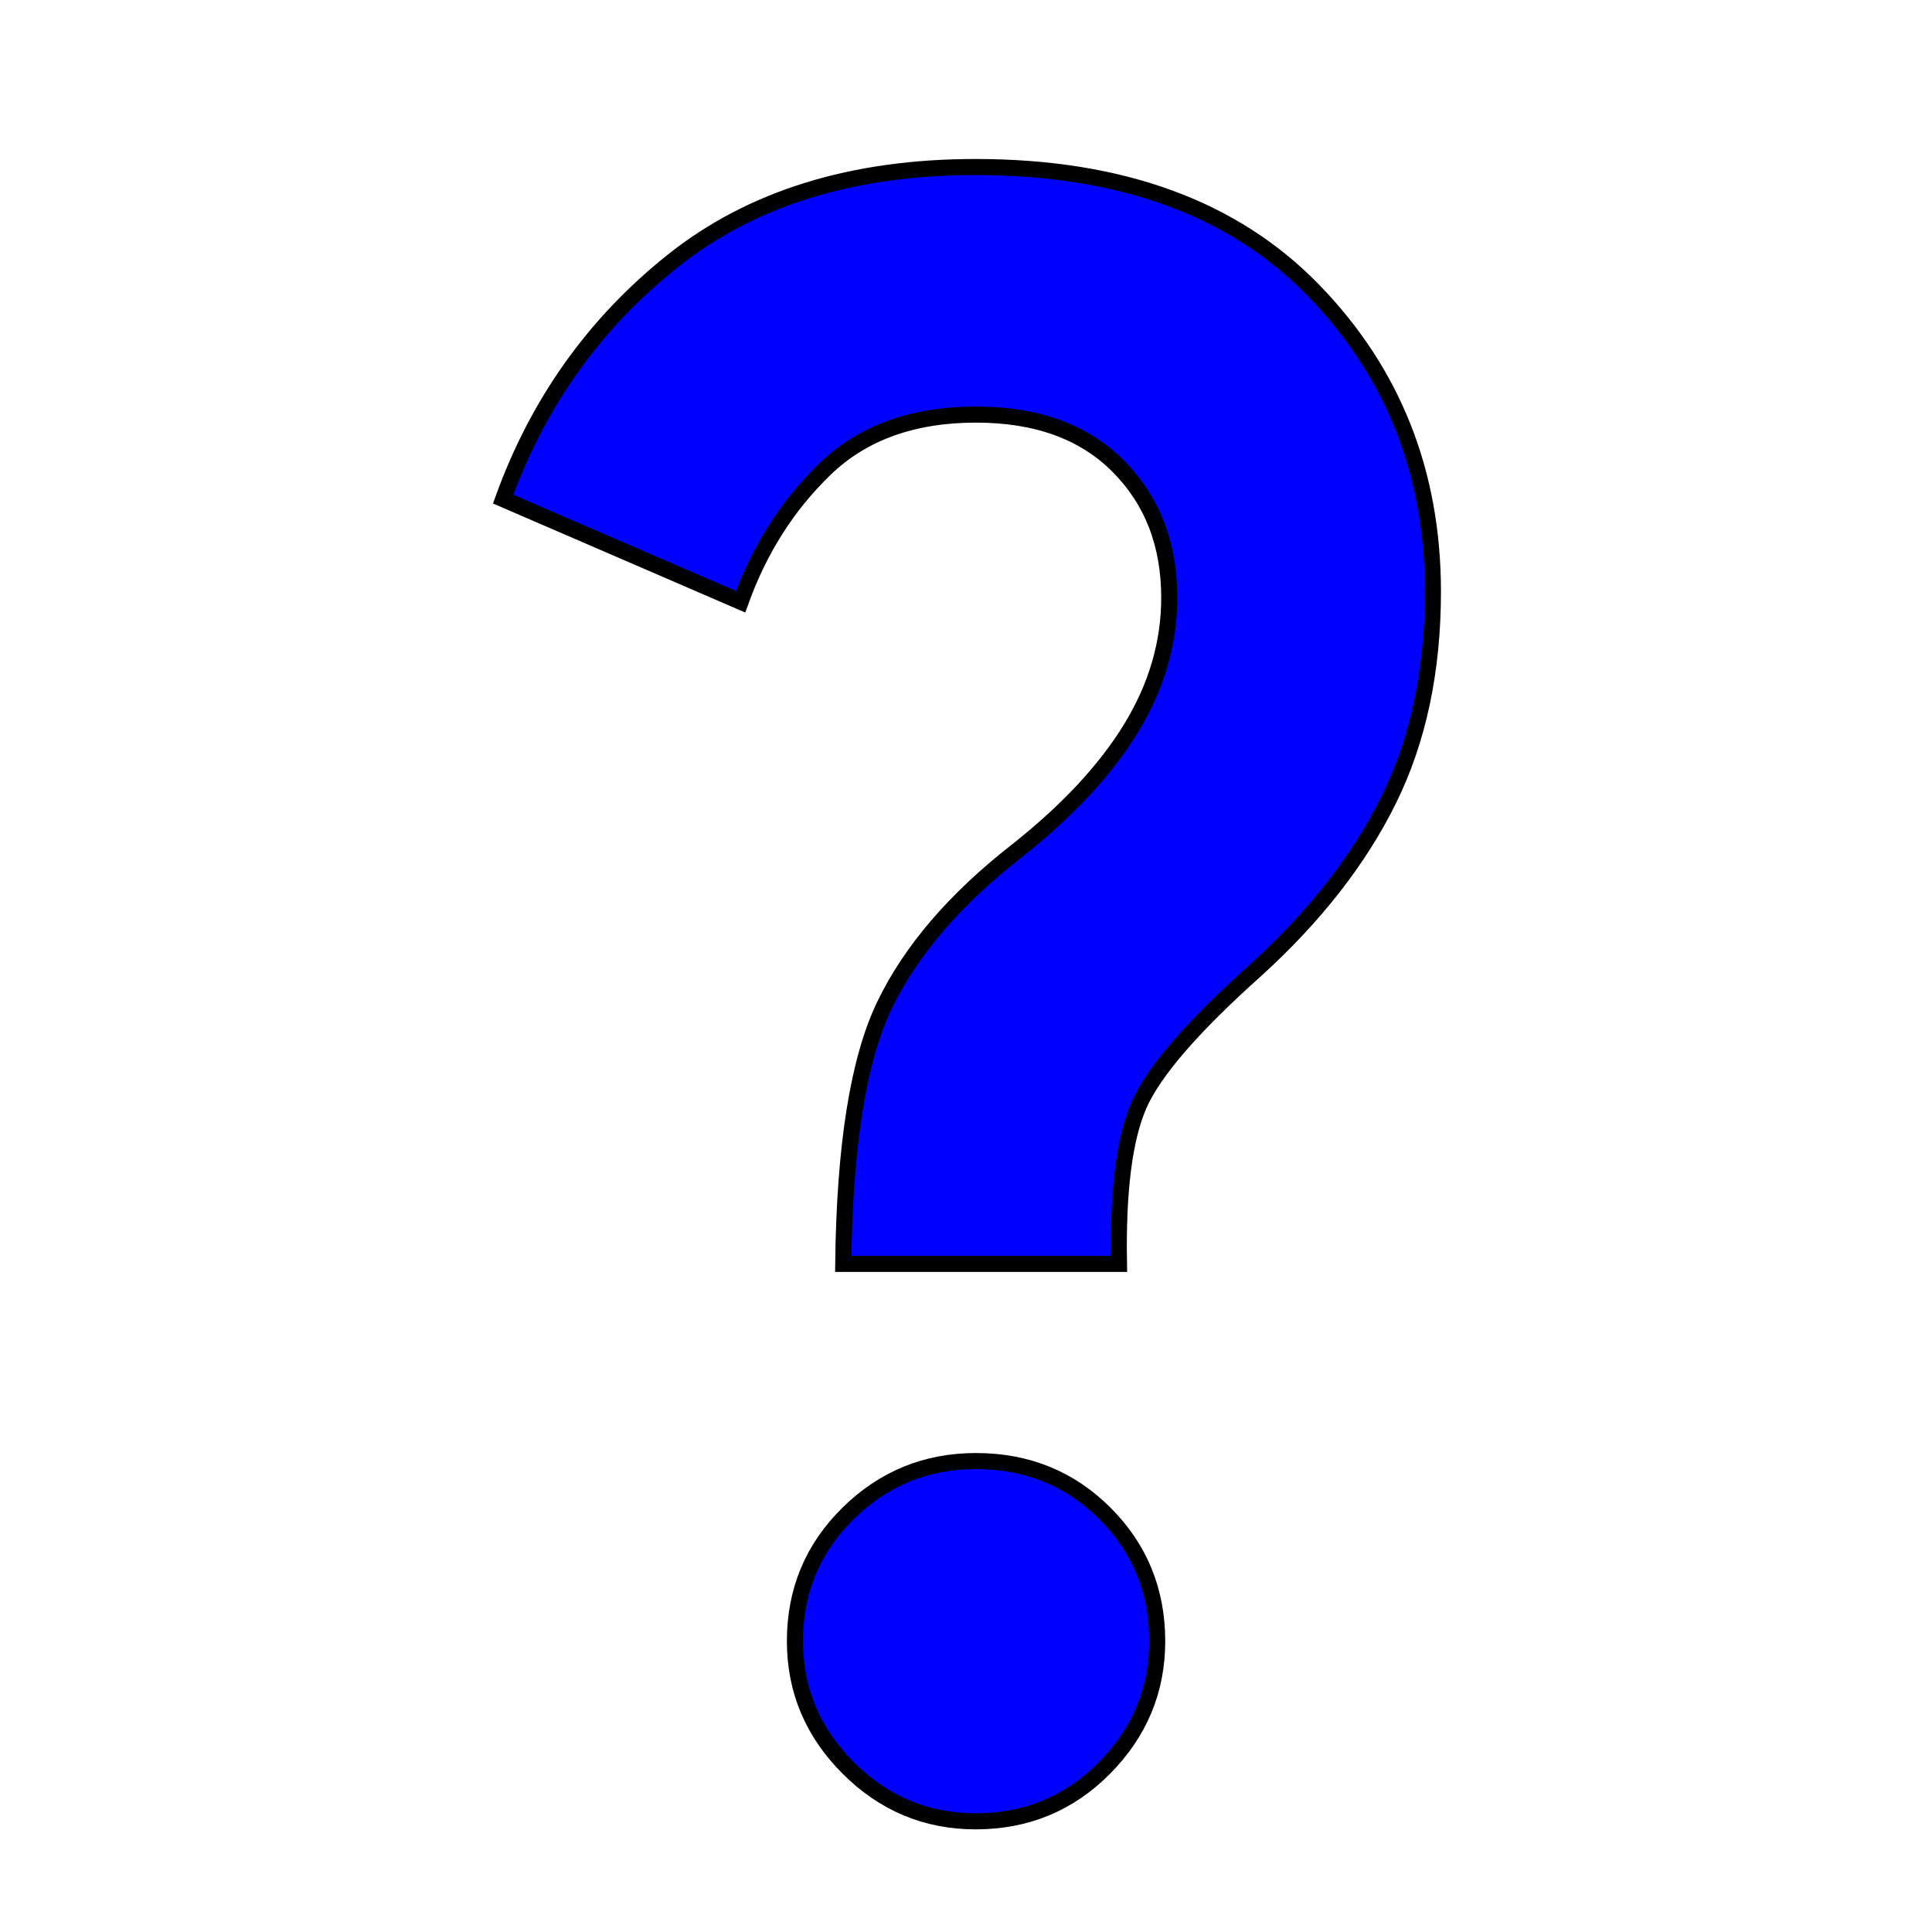
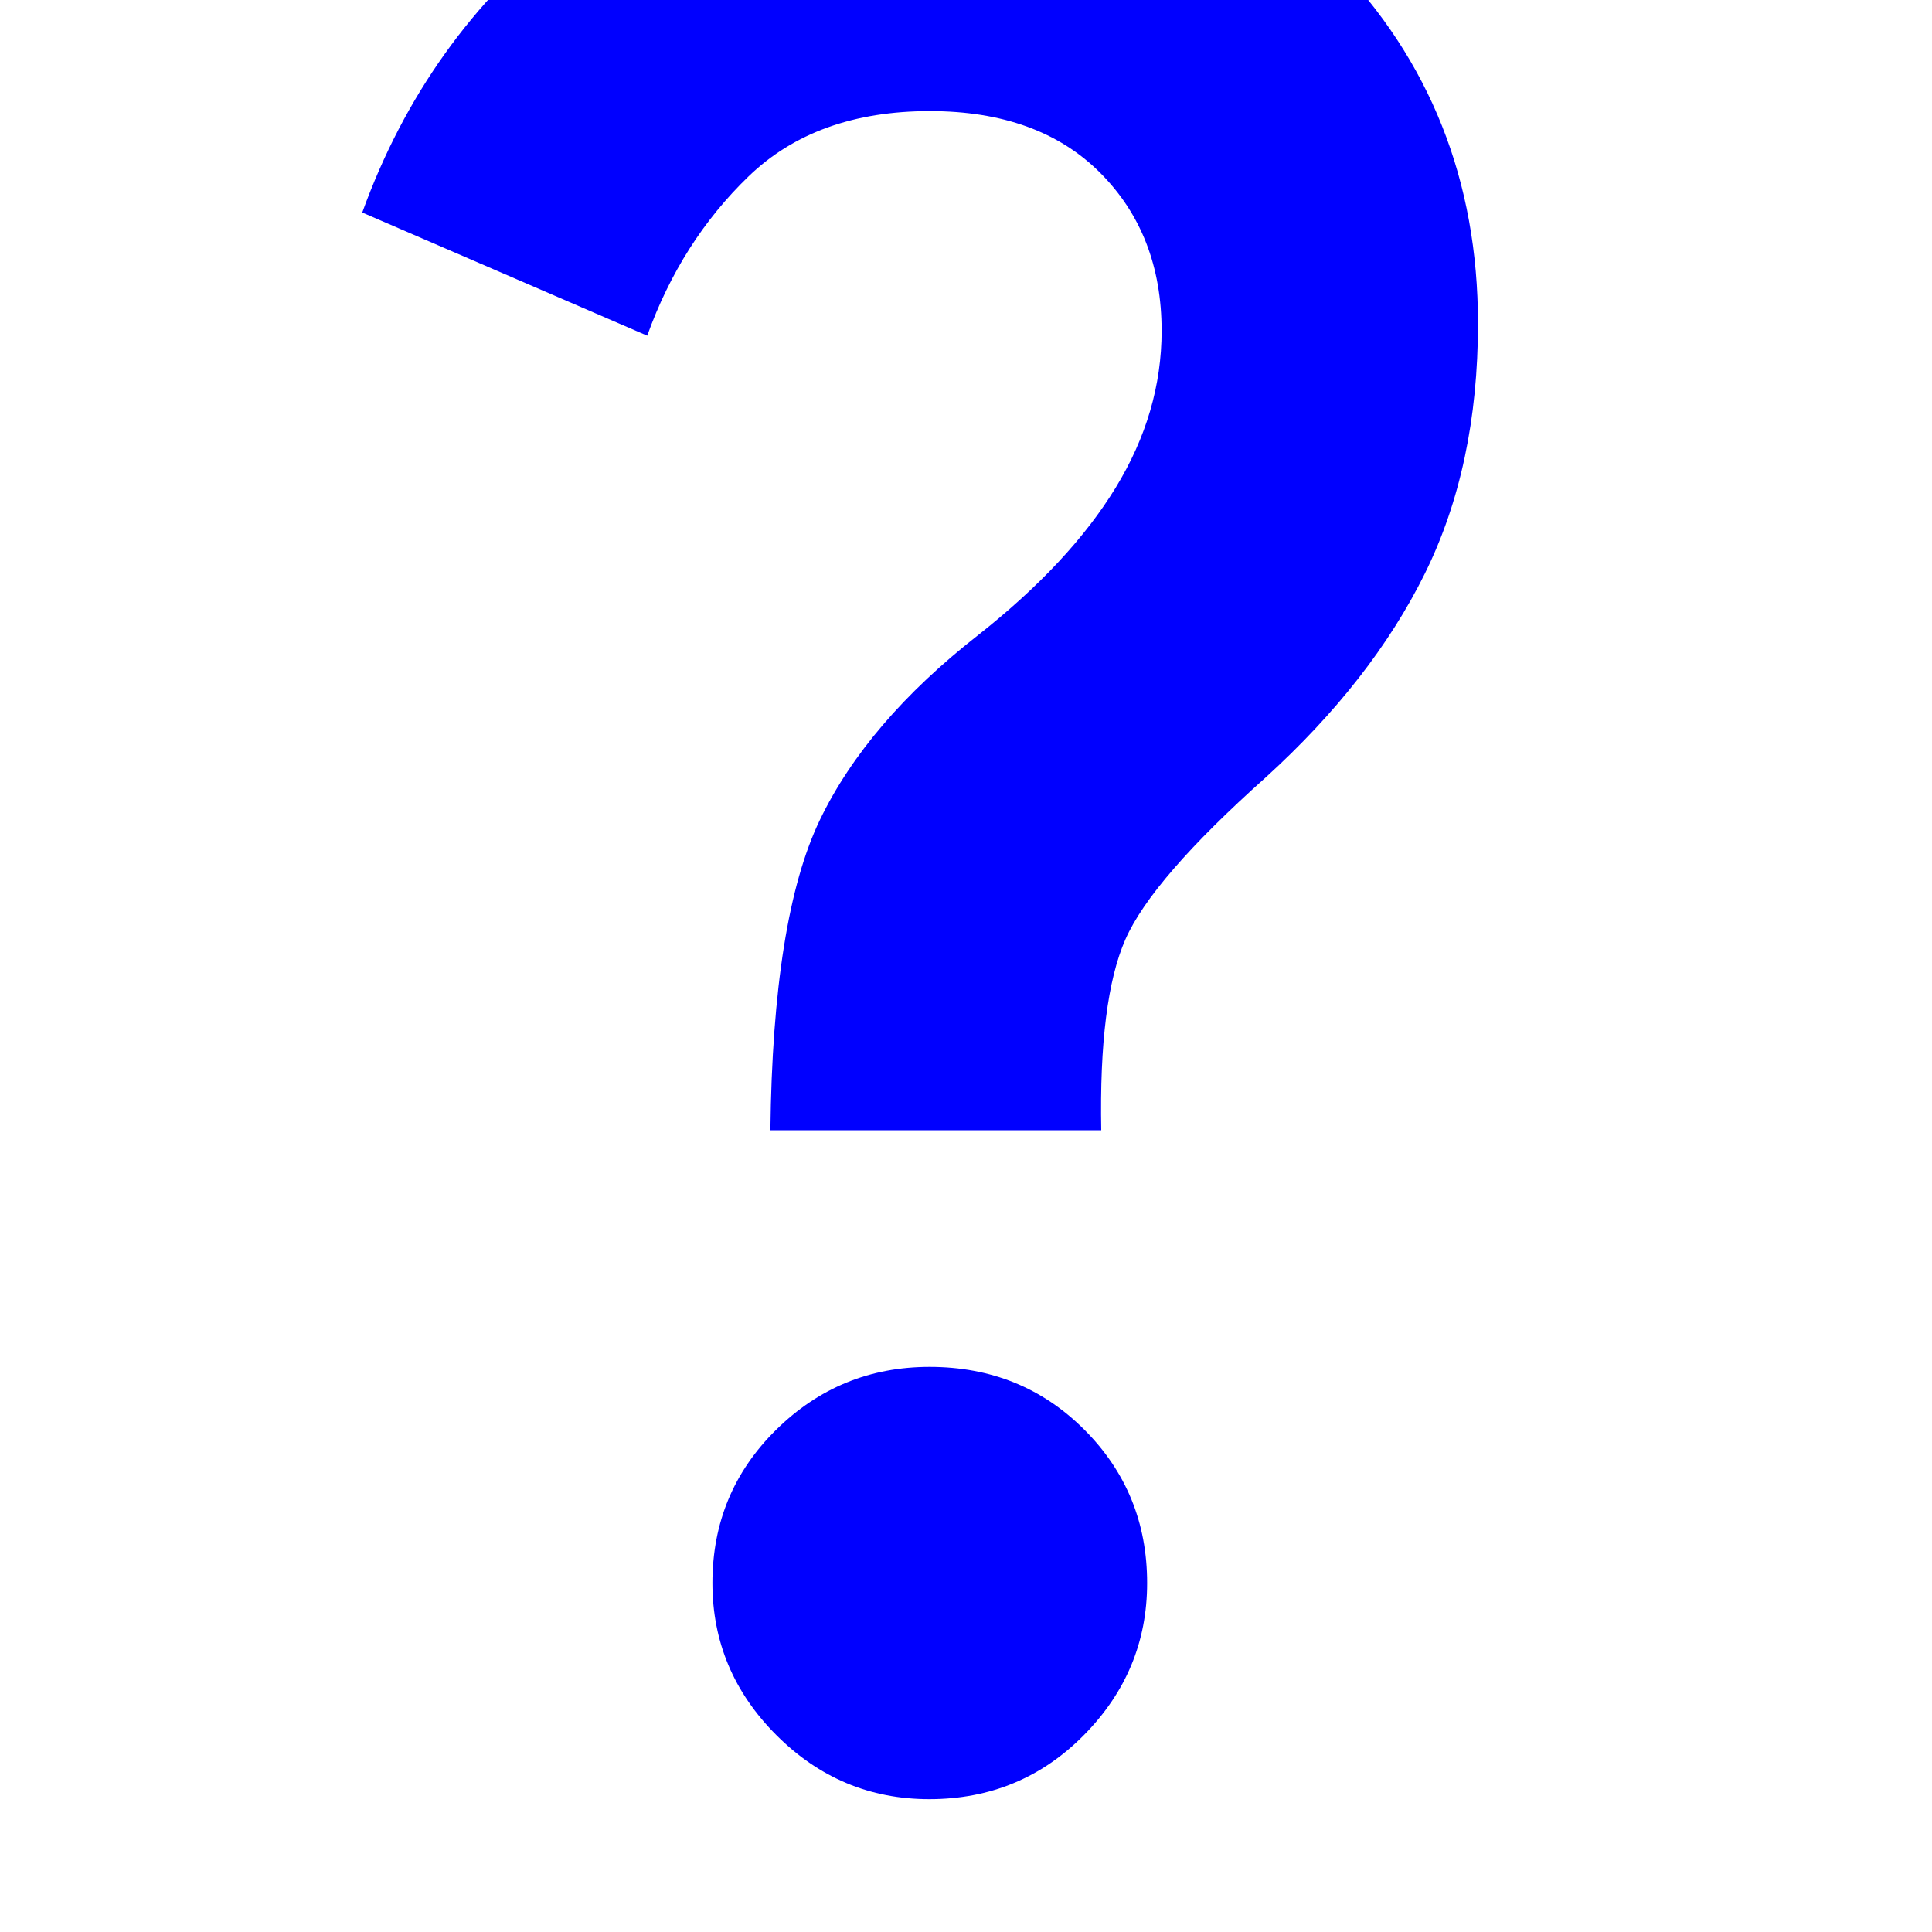
- <svg xmlns="http://www.w3.org/2000/svg" stroke="#000" stroke-width="8px" fill="#00F" height="48" viewBox="0 -960 960 960" width="48">
+ <svg xmlns="http://www.w3.org/2000/svg" stroke="#000" stroke-width="0px" fill="#00F" height="48" viewBox="250 -800 500 800" width="48">
  <path d="M419-332q1-88 20.5-128.5T505-537q38-30 57-61.109T581-663q0-40-25.5-65.5T485-754q-47 0-75 27t-42 66l-118-51q26-72 84.5-118.5T484.756-877q108.228 0 167.736 61.148Q712-754.703 712-666q0 59-22 103.5T624-478q-47 42-58 67t-10 79H419Zm65.788 277Q448-55 421.5-81.5T395-144.496q0-37.495 26.42-63.5Q447.841-234 484.92-234 523-234 549-207.996q26 26.005 26 63.5Q575-108 548.788-81.5q-26.213 26.5-64 26.5Z" />
</svg>
